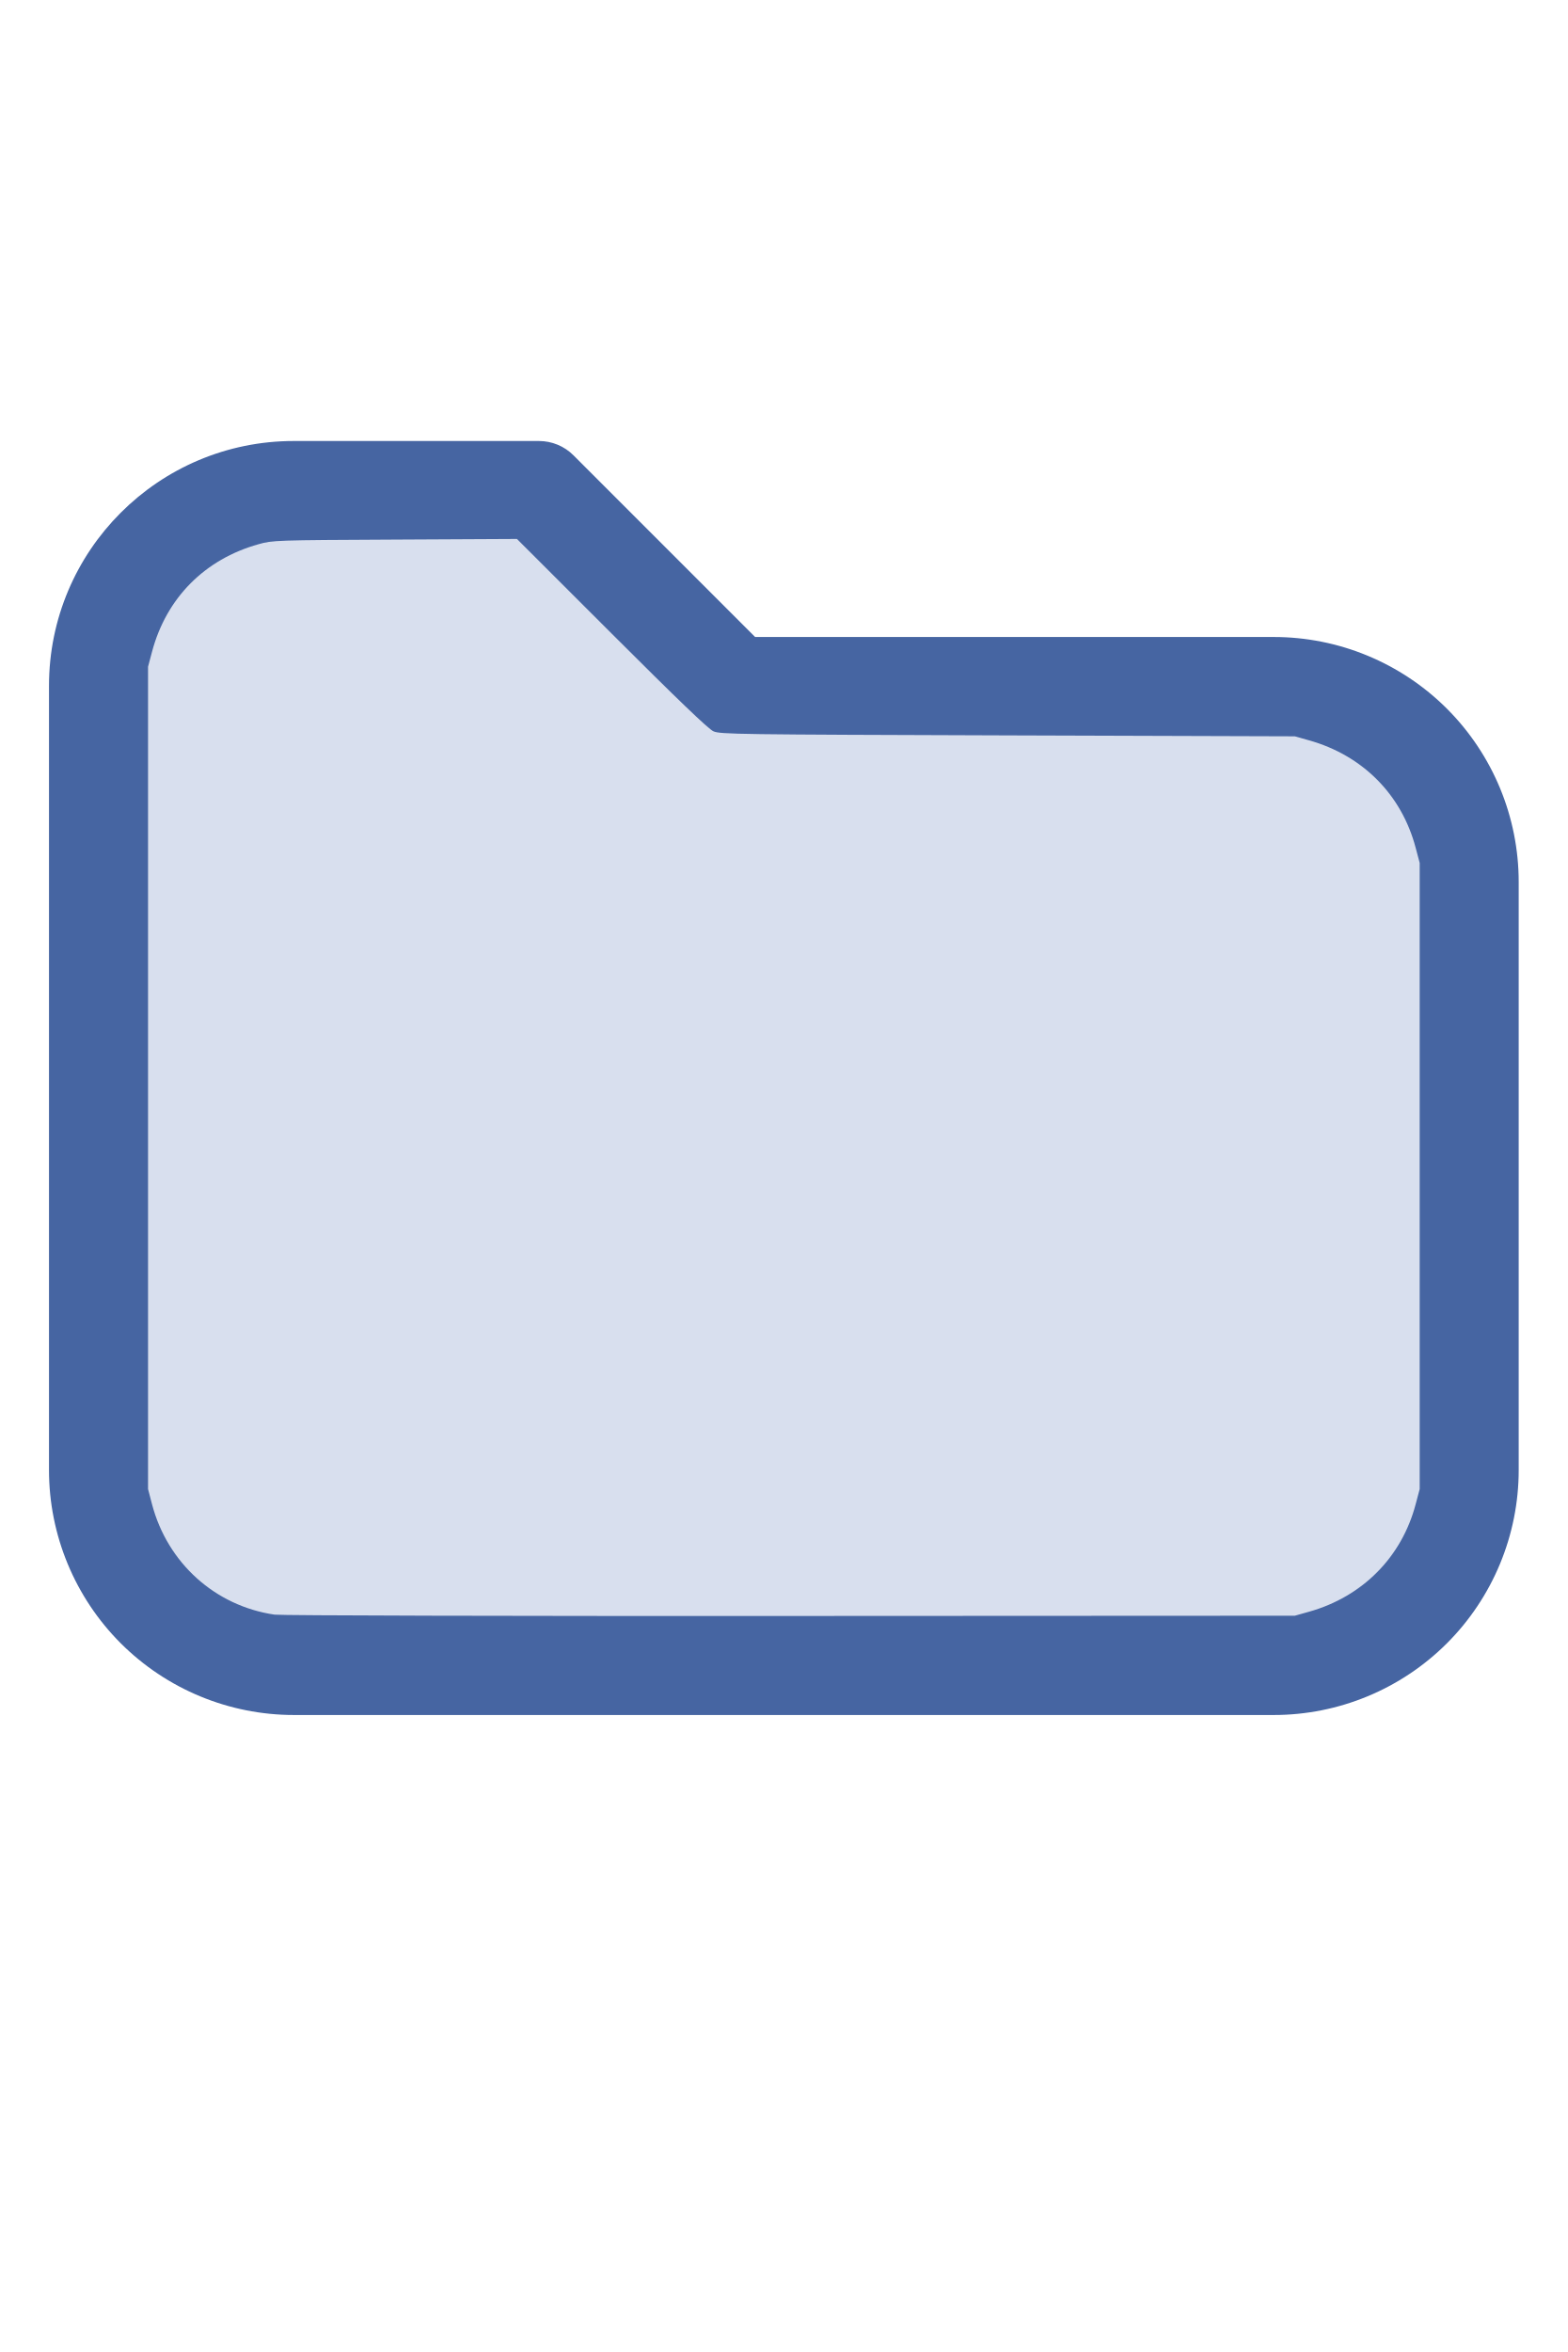
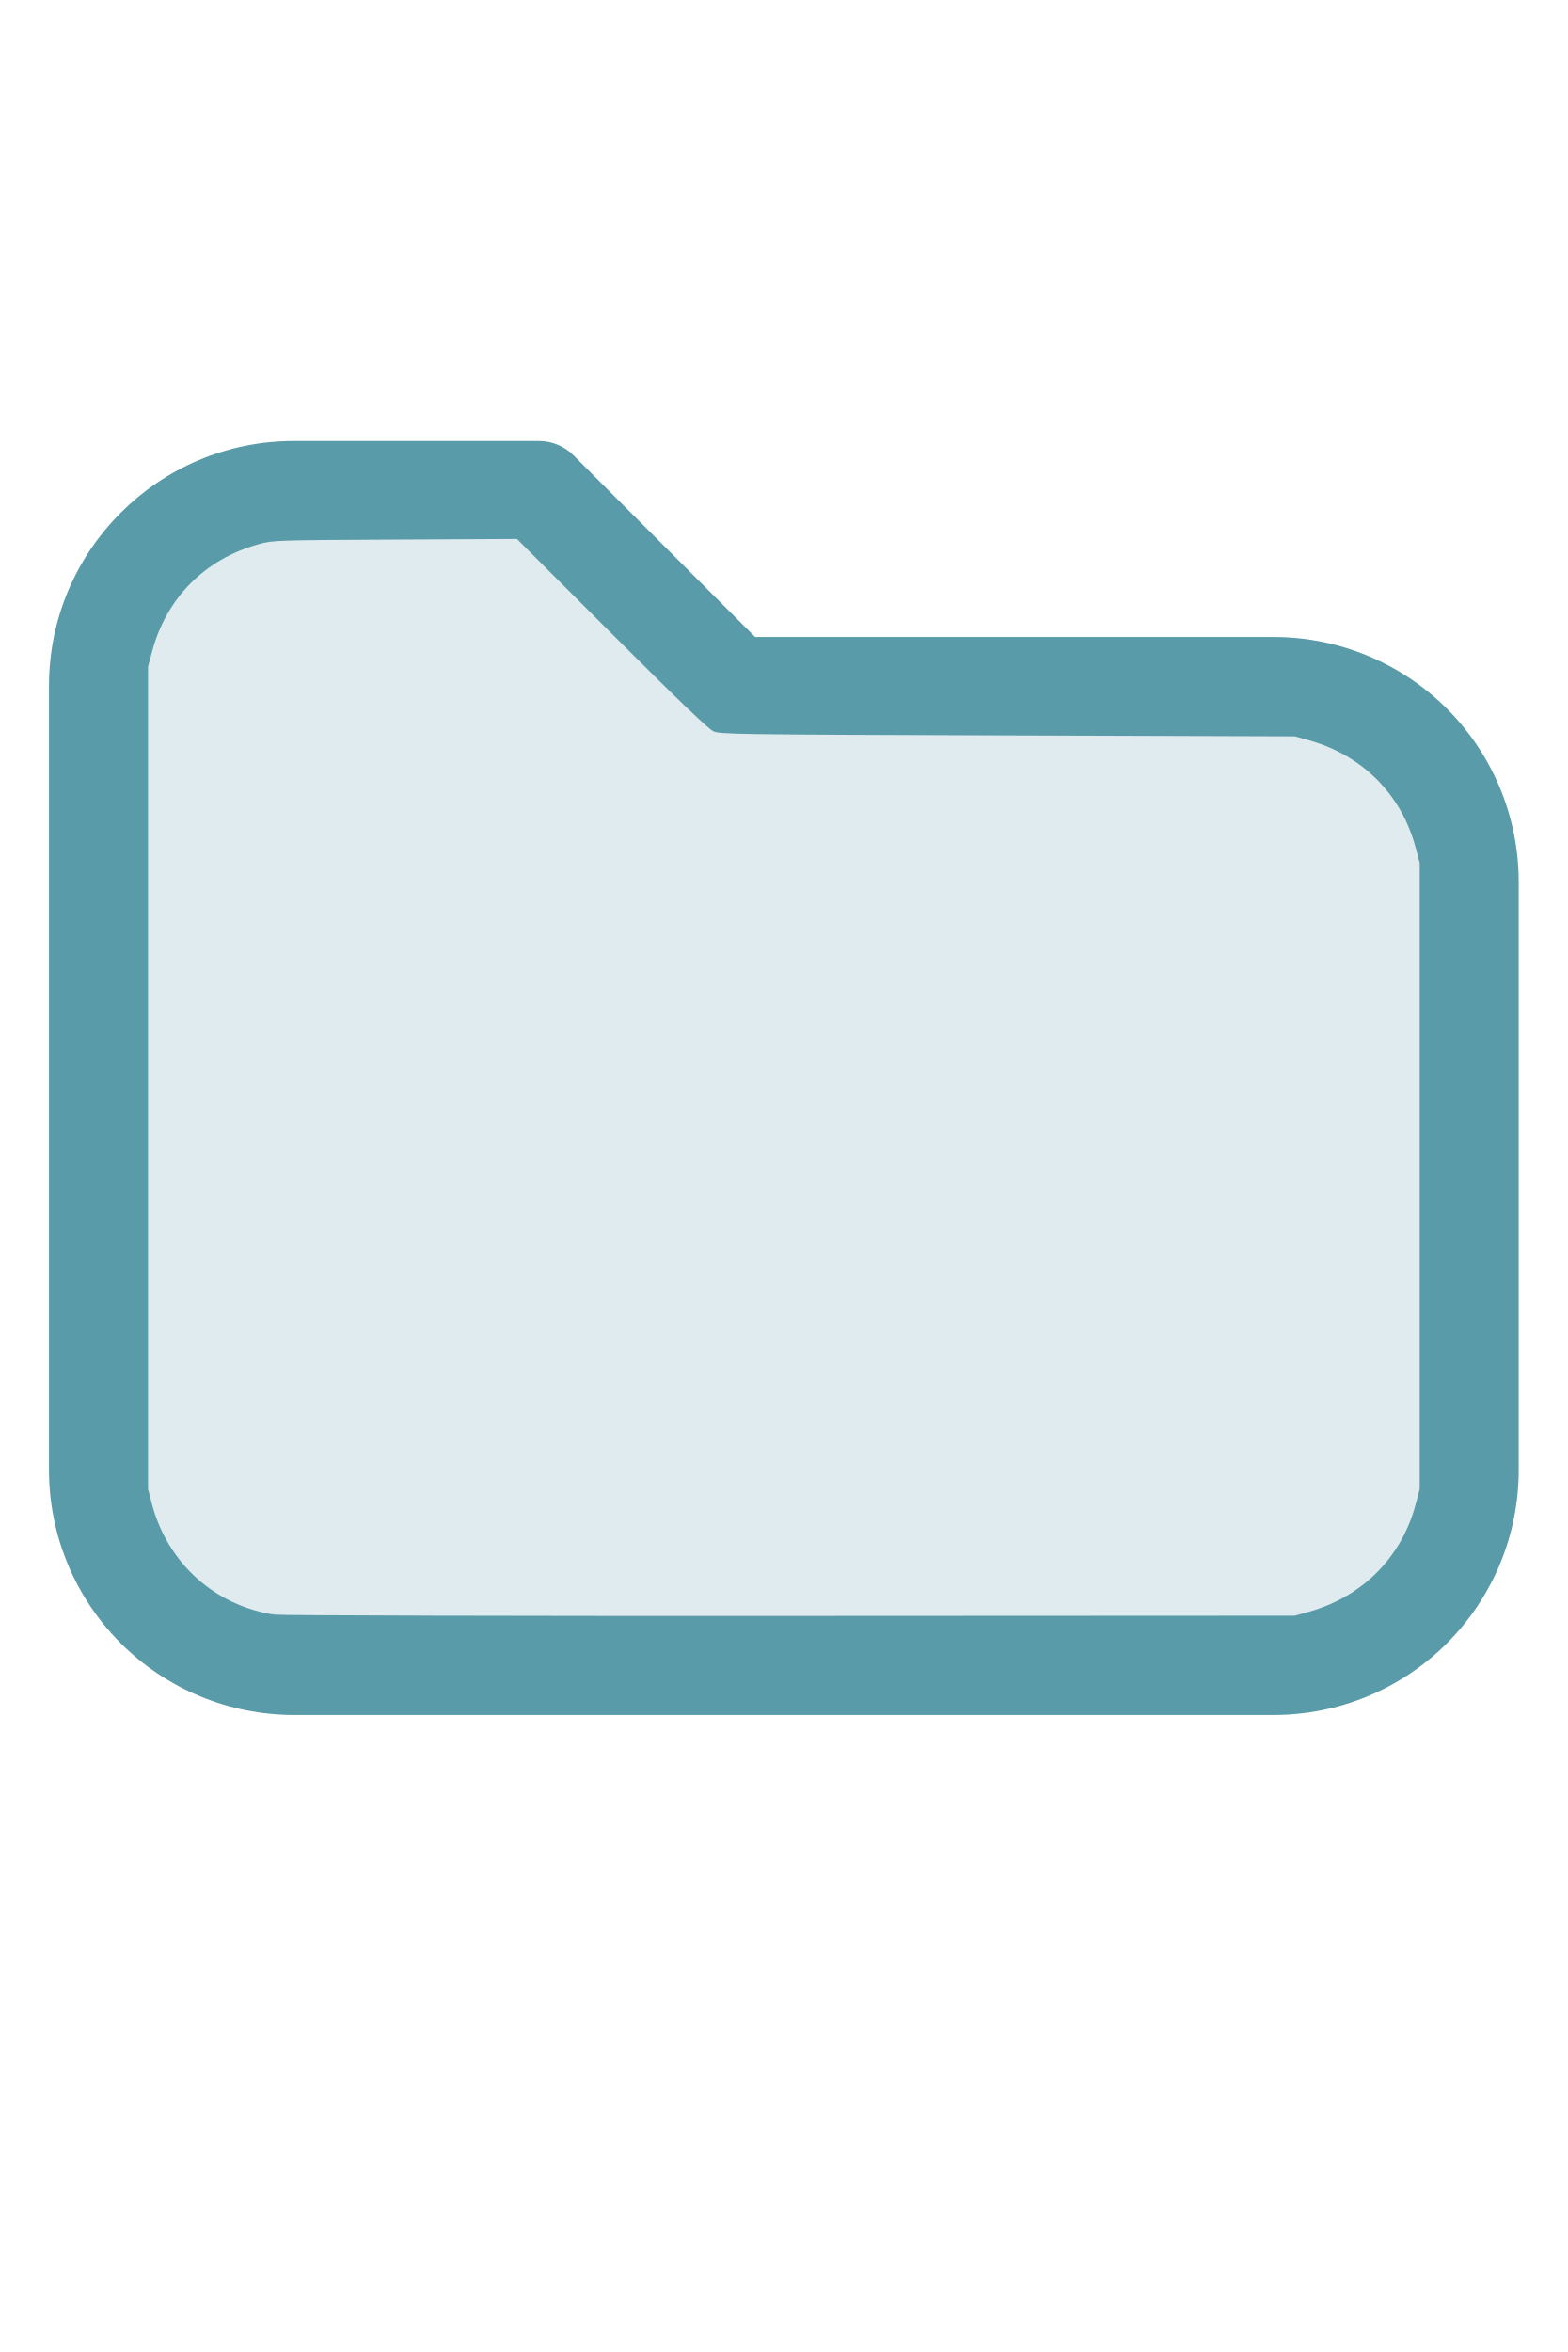
<svg xmlns="http://www.w3.org/2000/svg" version="1.1" width="16" height="24" viewBox="0 0 32 32" xml:space="preserve">
-   <g style="fill:#4665A2;">
+   <g style="fill:#599BA8;">
    <path d="M1,5.998l-0,16.002c-0,1.326 0.527,2.598 1.464,3.536c0.938,0.937 2.21,1.464 3.536,1.464c5.322,0 14.678,-0 20,0c1.326,0 2.598,-0.527 3.536,-1.464c0.937,-0.938 1.464,-2.21 1.464,-3.536c0,-3.486 0,-8.514 0,-12c0,-1.326 -0.527,-2.598 -1.464,-3.536c-0.938,-0.937 -2.21,-1.464 -3.536,-1.464c-0,0 -10.586,0 -10.586,0c0,-0 -3.707,-3.707 -3.707,-3.707c-0.187,-0.188 -0.442,-0.293 -0.707,-0.293l-5.002,0c-2.76,0 -4.998,2.238 -4.998,4.998Zm2,-0l-0,16.002c-0,0.796 0.316,1.559 0.879,2.121c0.562,0.563 1.325,0.879 2.121,0.879l20,0c0.796,0 1.559,-0.316 2.121,-0.879c0.563,-0.562 0.879,-1.325 0.879,-2.121c0,-3.486 0,-8.514 0,-12c0,-0.796 -0.316,-1.559 -0.879,-2.121c-0.562,-0.563 -1.325,-0.879 -2.121,-0.879c-7.738,0 -11,0 -11,0c-0.265,0 -0.52,-0.105 -0.707,-0.293c-0,0 -3.707,-3.707 -3.707,-3.707c-0,0 -4.588,0 -4.588,0c-1.656,0 -2.998,1.342 -2.998,2.998Z" />
  </g>
-   <g style="fill:#D8DFEE;stroke-width:0;">
+   <g style="fill:#DFEBEE;stroke-width:0;">
    <path d="M 5.606,24.952 C 4.392,24.775 3.42,23.9 3.103,22.699 L 3.022,22.389 V 13.998 5.606 L 3.104,5.298 C 3.396,4.203 4.18,3.412 5.279,3.106 5.565,3.026 5.615,3.024 8.061,3.012 l 2.491,-0.013 1.932,1.93 c 1.344,1.343 1.976,1.95 2.078,1.995 0.137,0.062 0.474,0.066 6.007,0.084 l 5.861,0.019 0.291,0.082 c 1.095,0.308 1.89,1.109 2.176,2.193 l 0.082,0.309 V 16 22.389 l -0.082,0.309 c -0.284,1.079 -1.086,1.888 -2.176,2.194 l -0.291,0.082 -10.303,0.005 c -5.7,0.003 -10.4,-0.009 -10.521,-0.027 z" />
  </g>
</svg>
